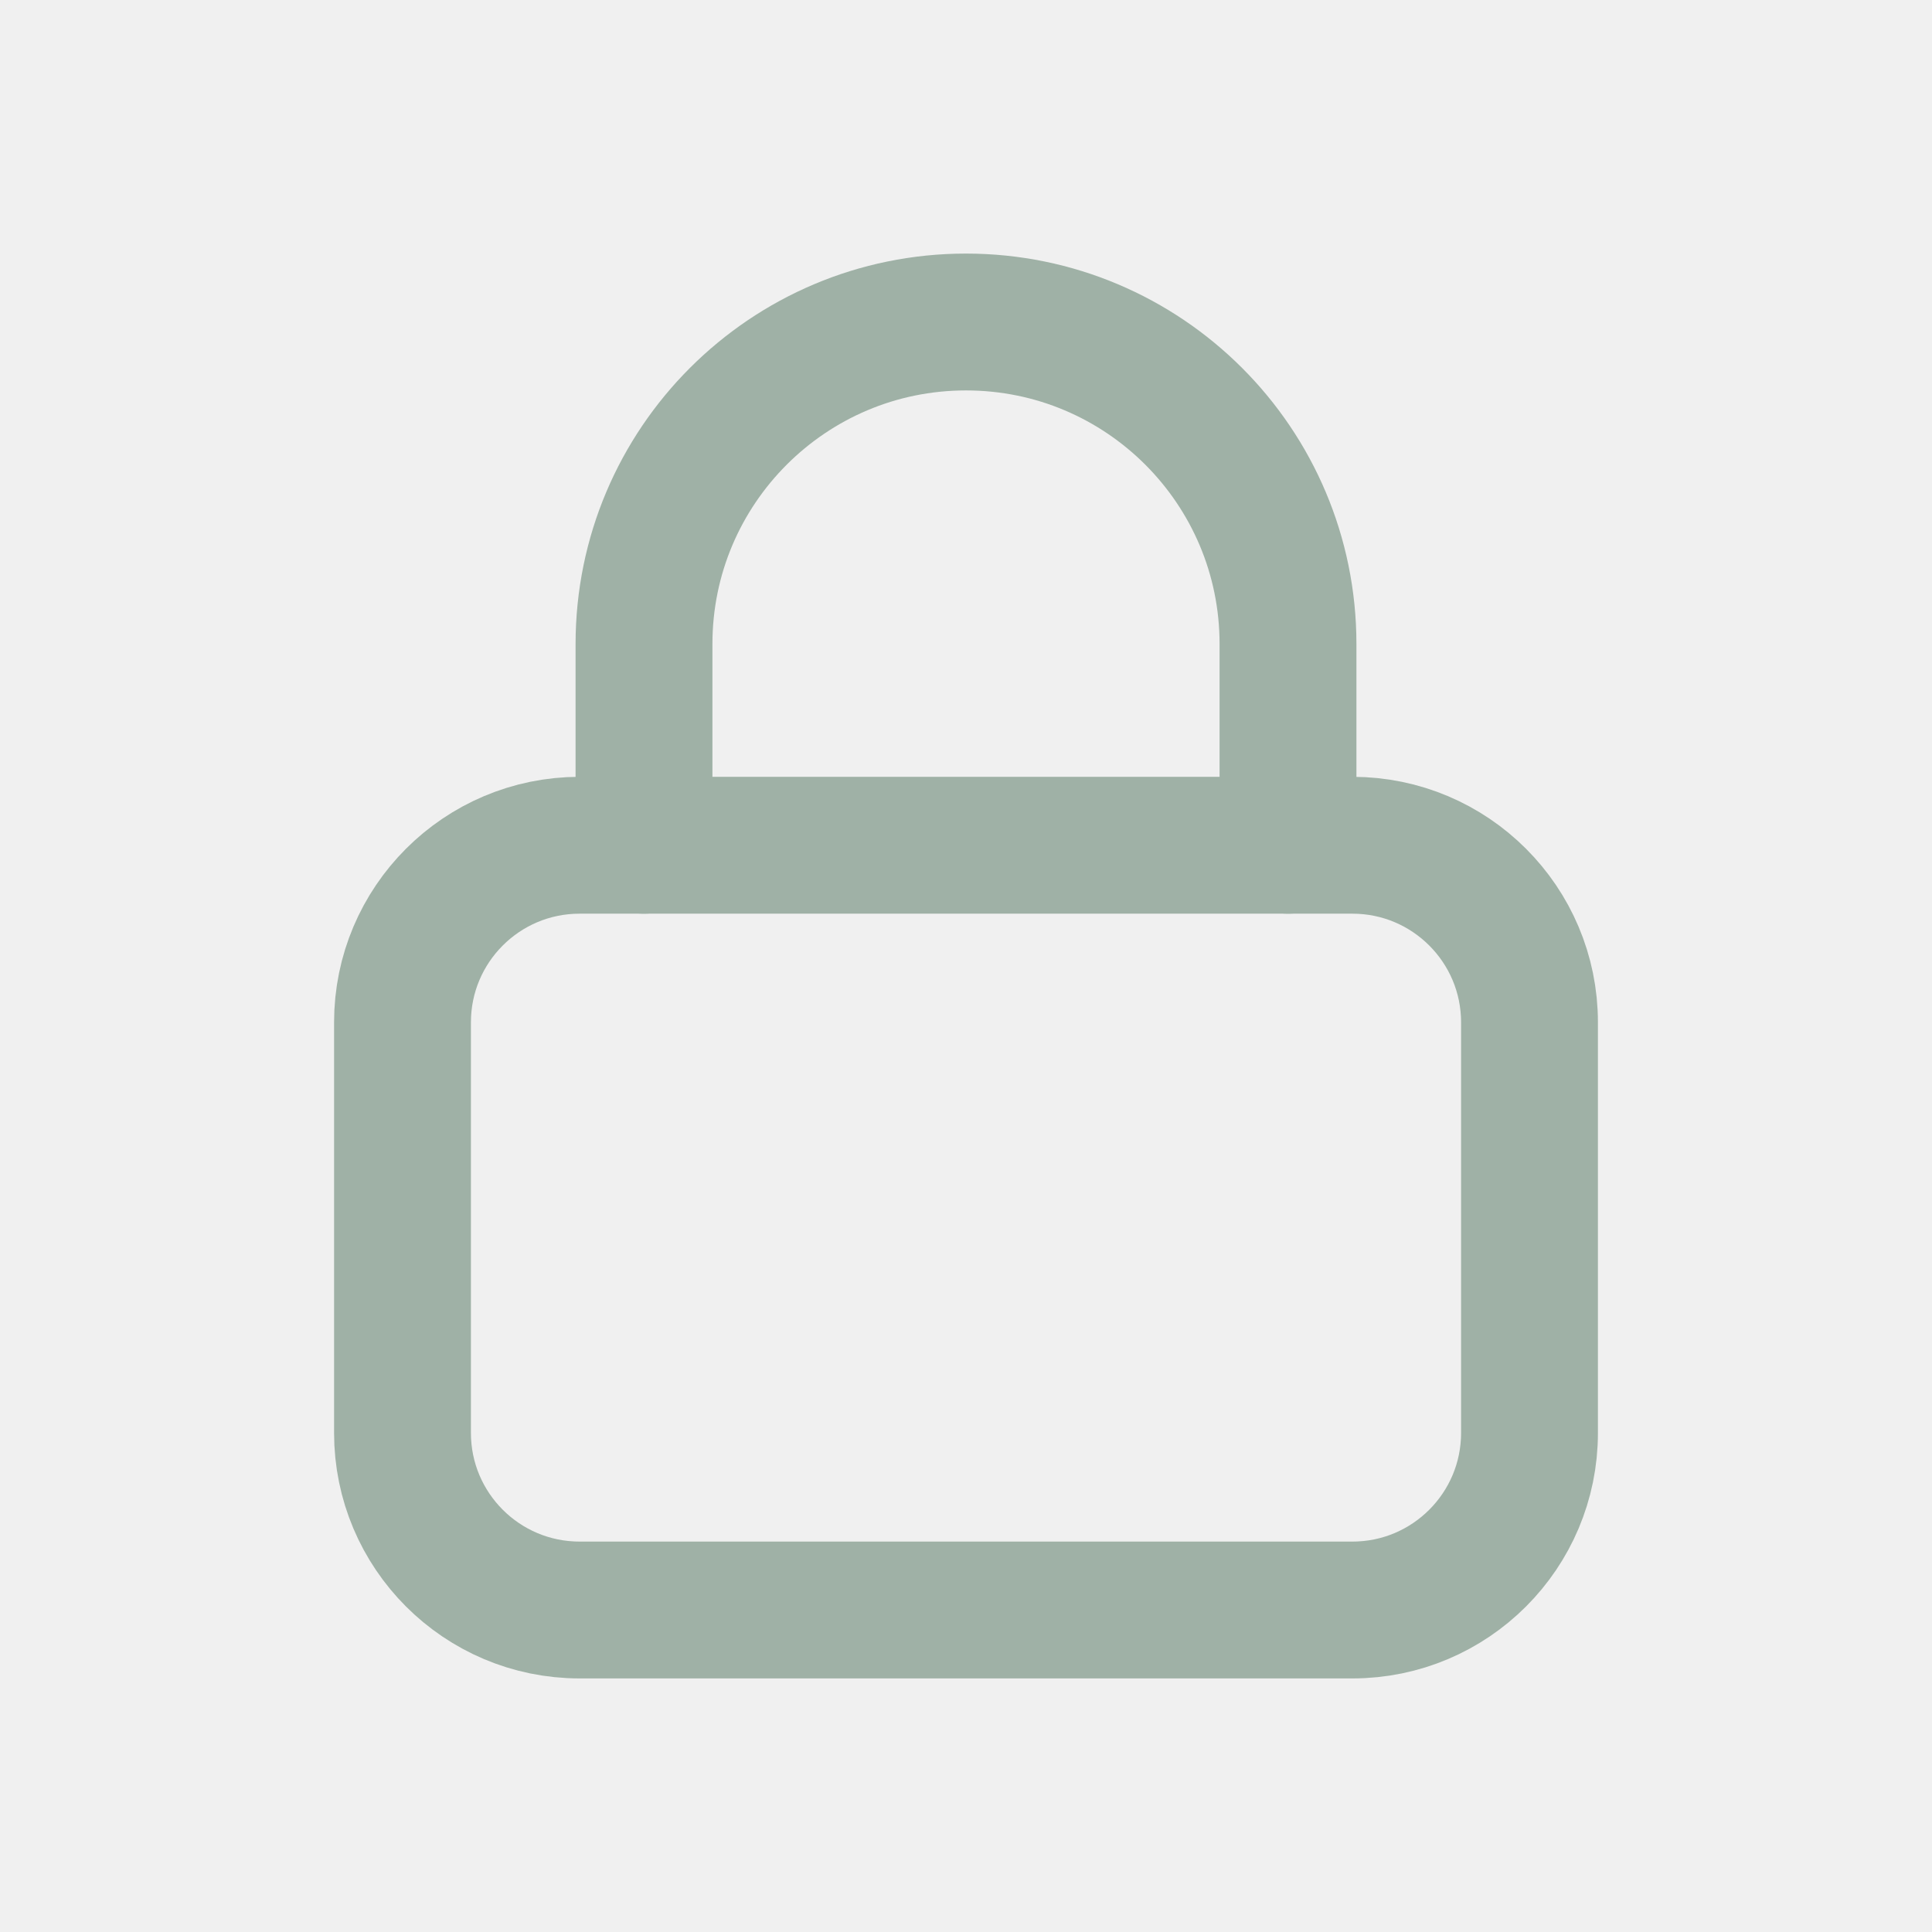
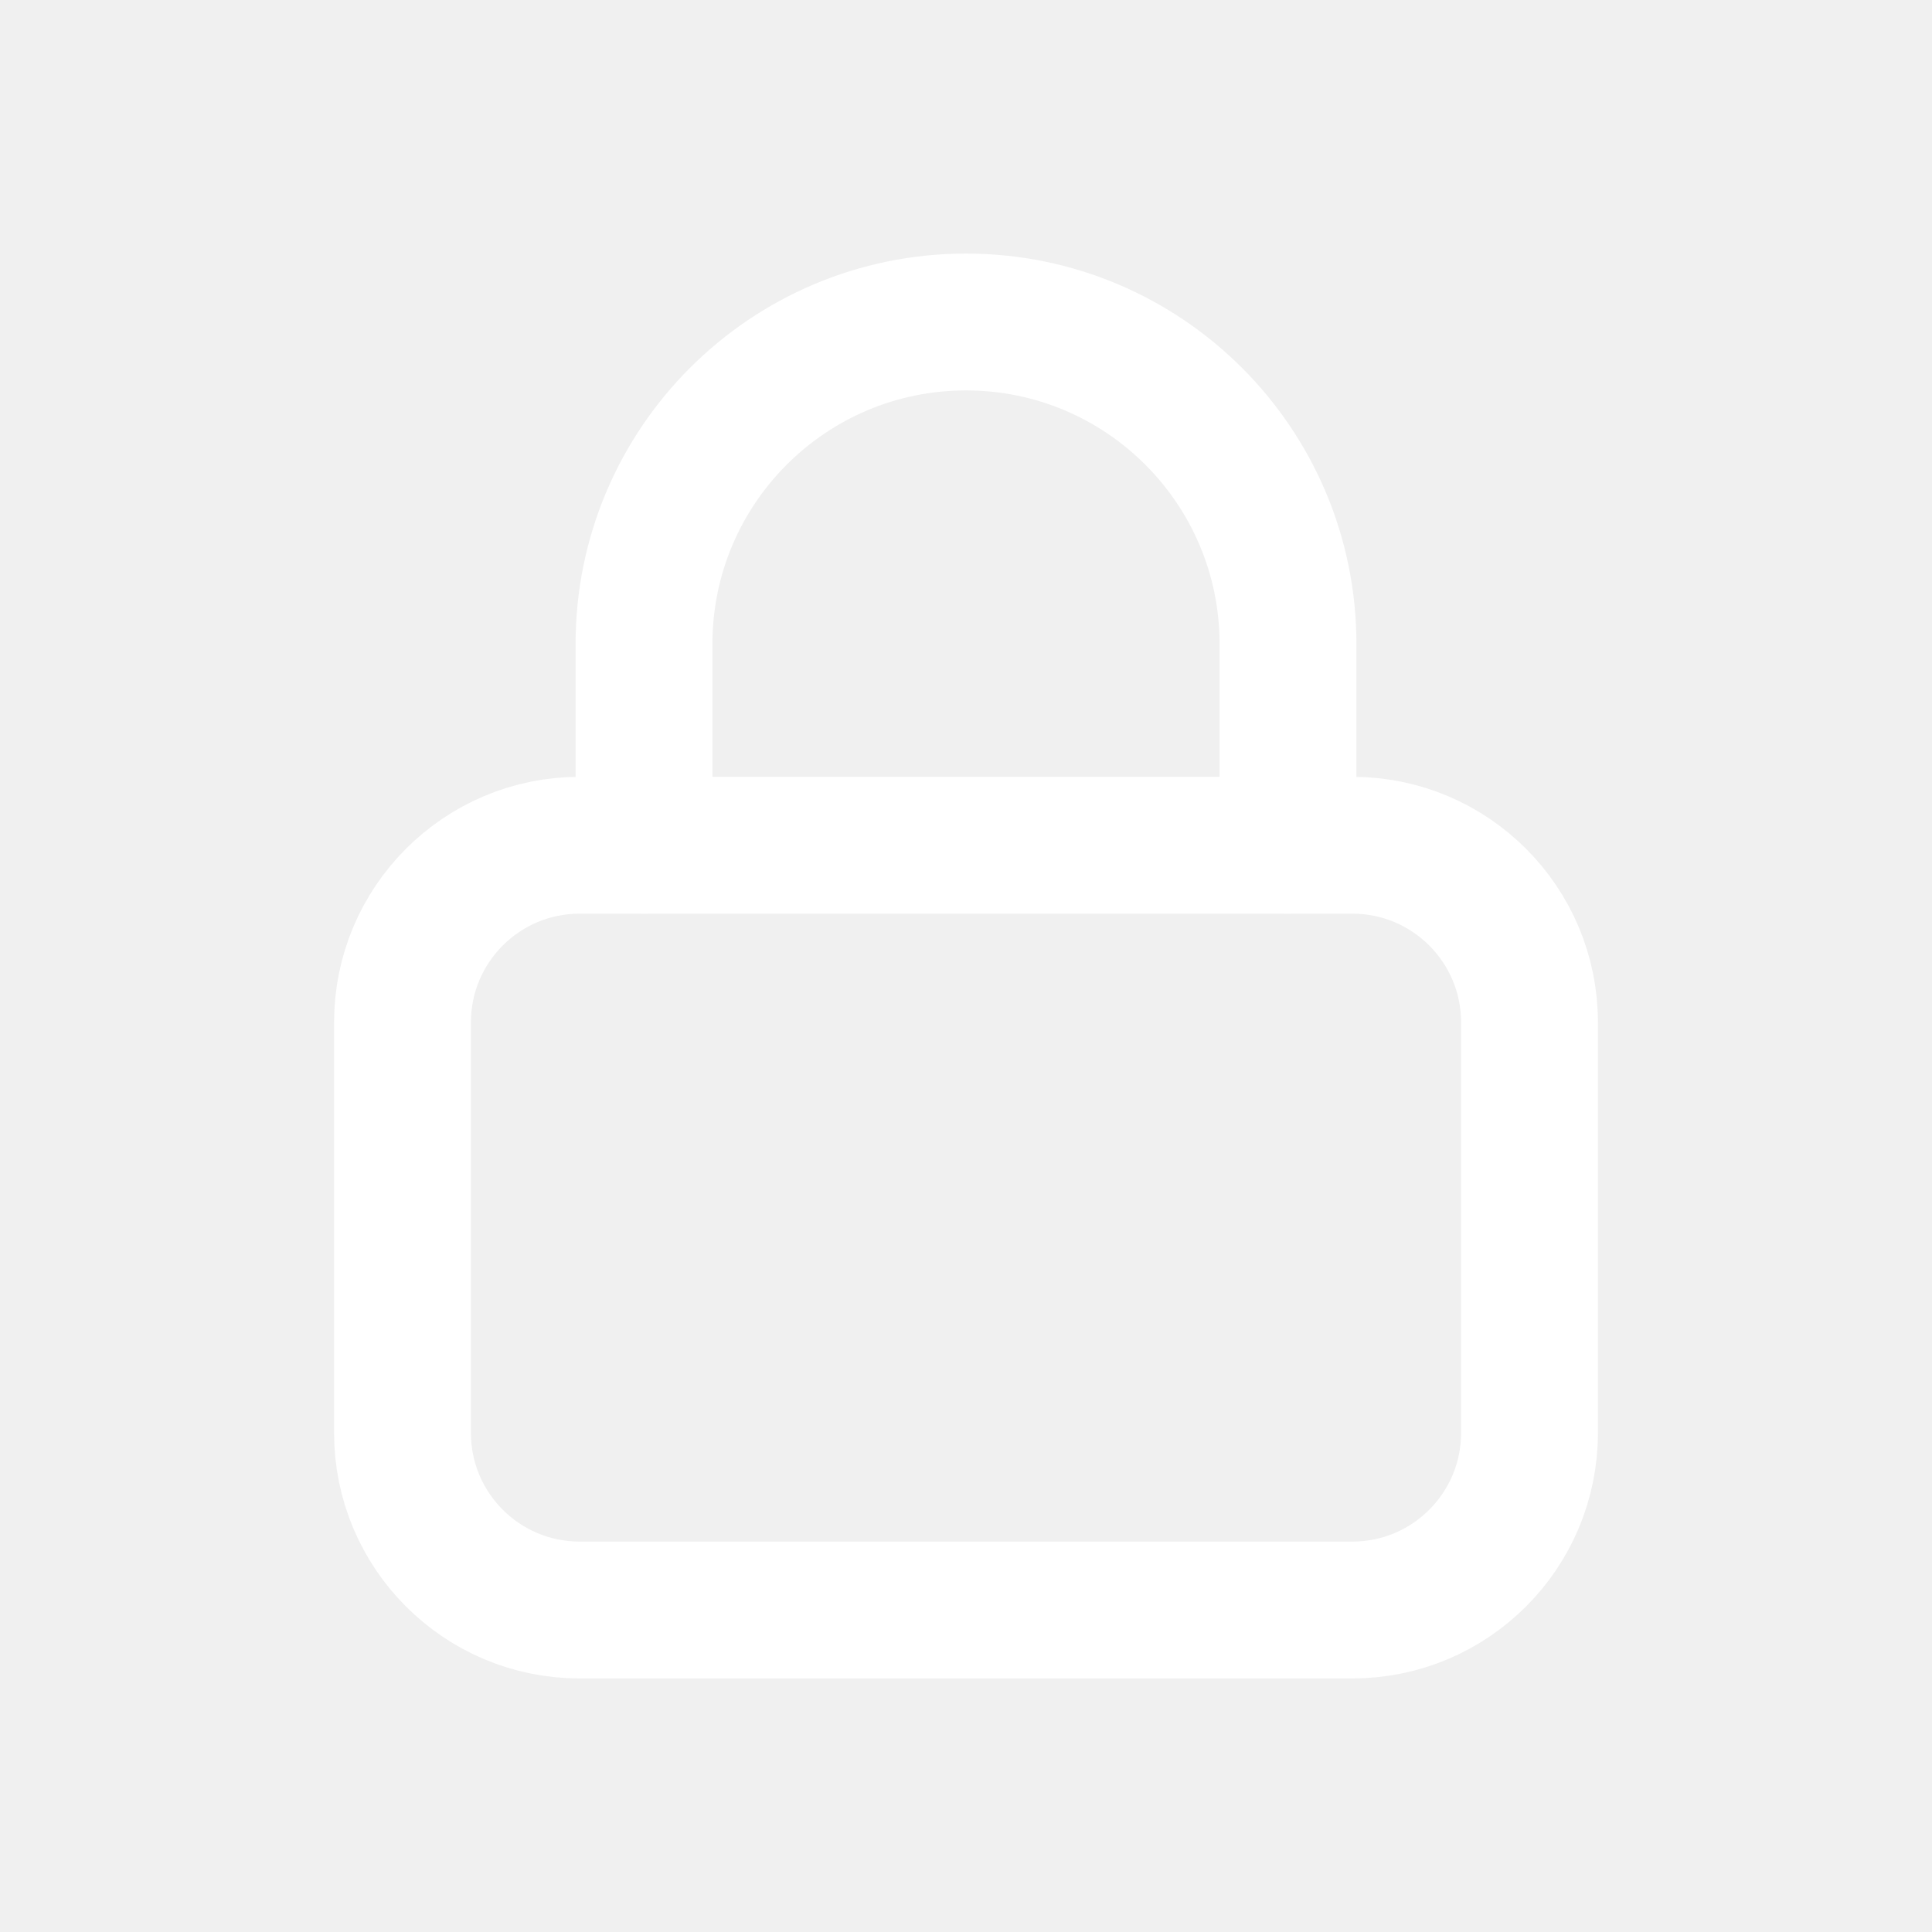
- <svg viewBox="0 0 24 24" fill="none" stroke="#9fb1a6" stroke-width="1.7" stroke-linecap="round" stroke-linejoin="round">
+ <svg viewBox="0 0 24 24" fill="none" stroke="#ffffff" stroke-width="1.7" stroke-linecap="round" stroke-linejoin="round">
  <rect x="5" y="10.5" width="14" height="9.5" rx="2.2" />
  <path d="M8 10.5V8a4 4 0 0 1 8 0v2.5" />
</svg>
